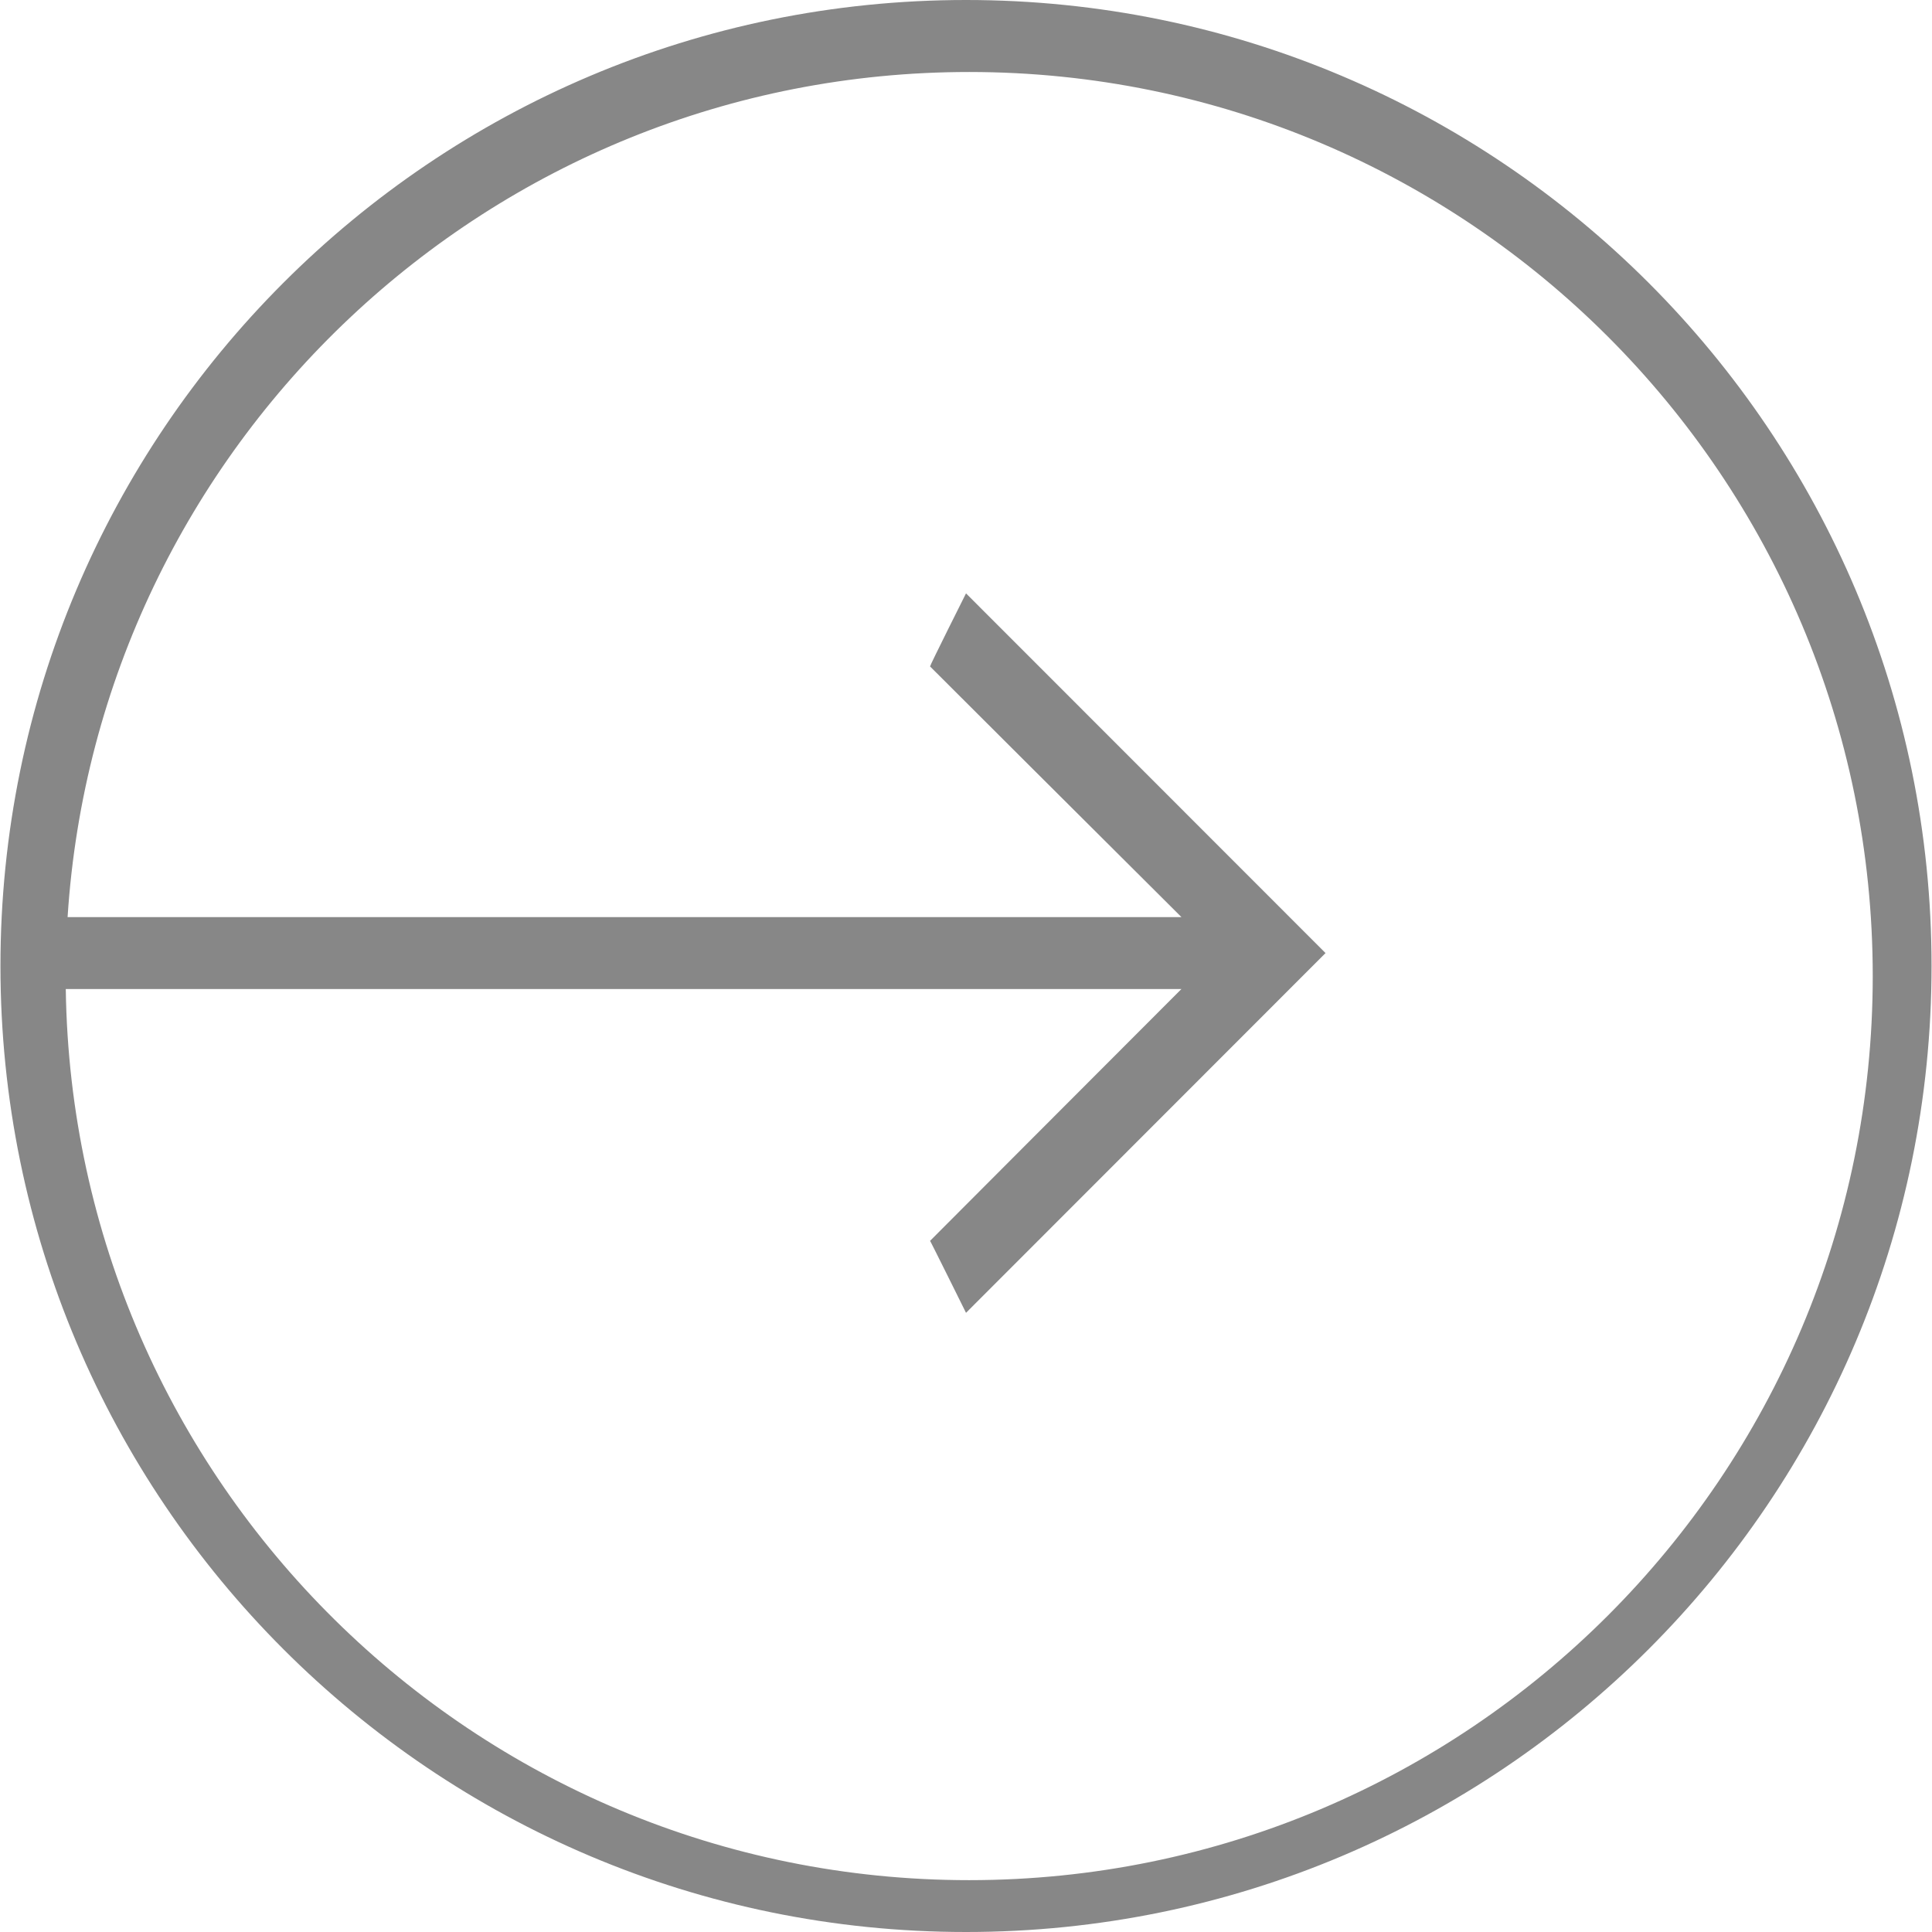
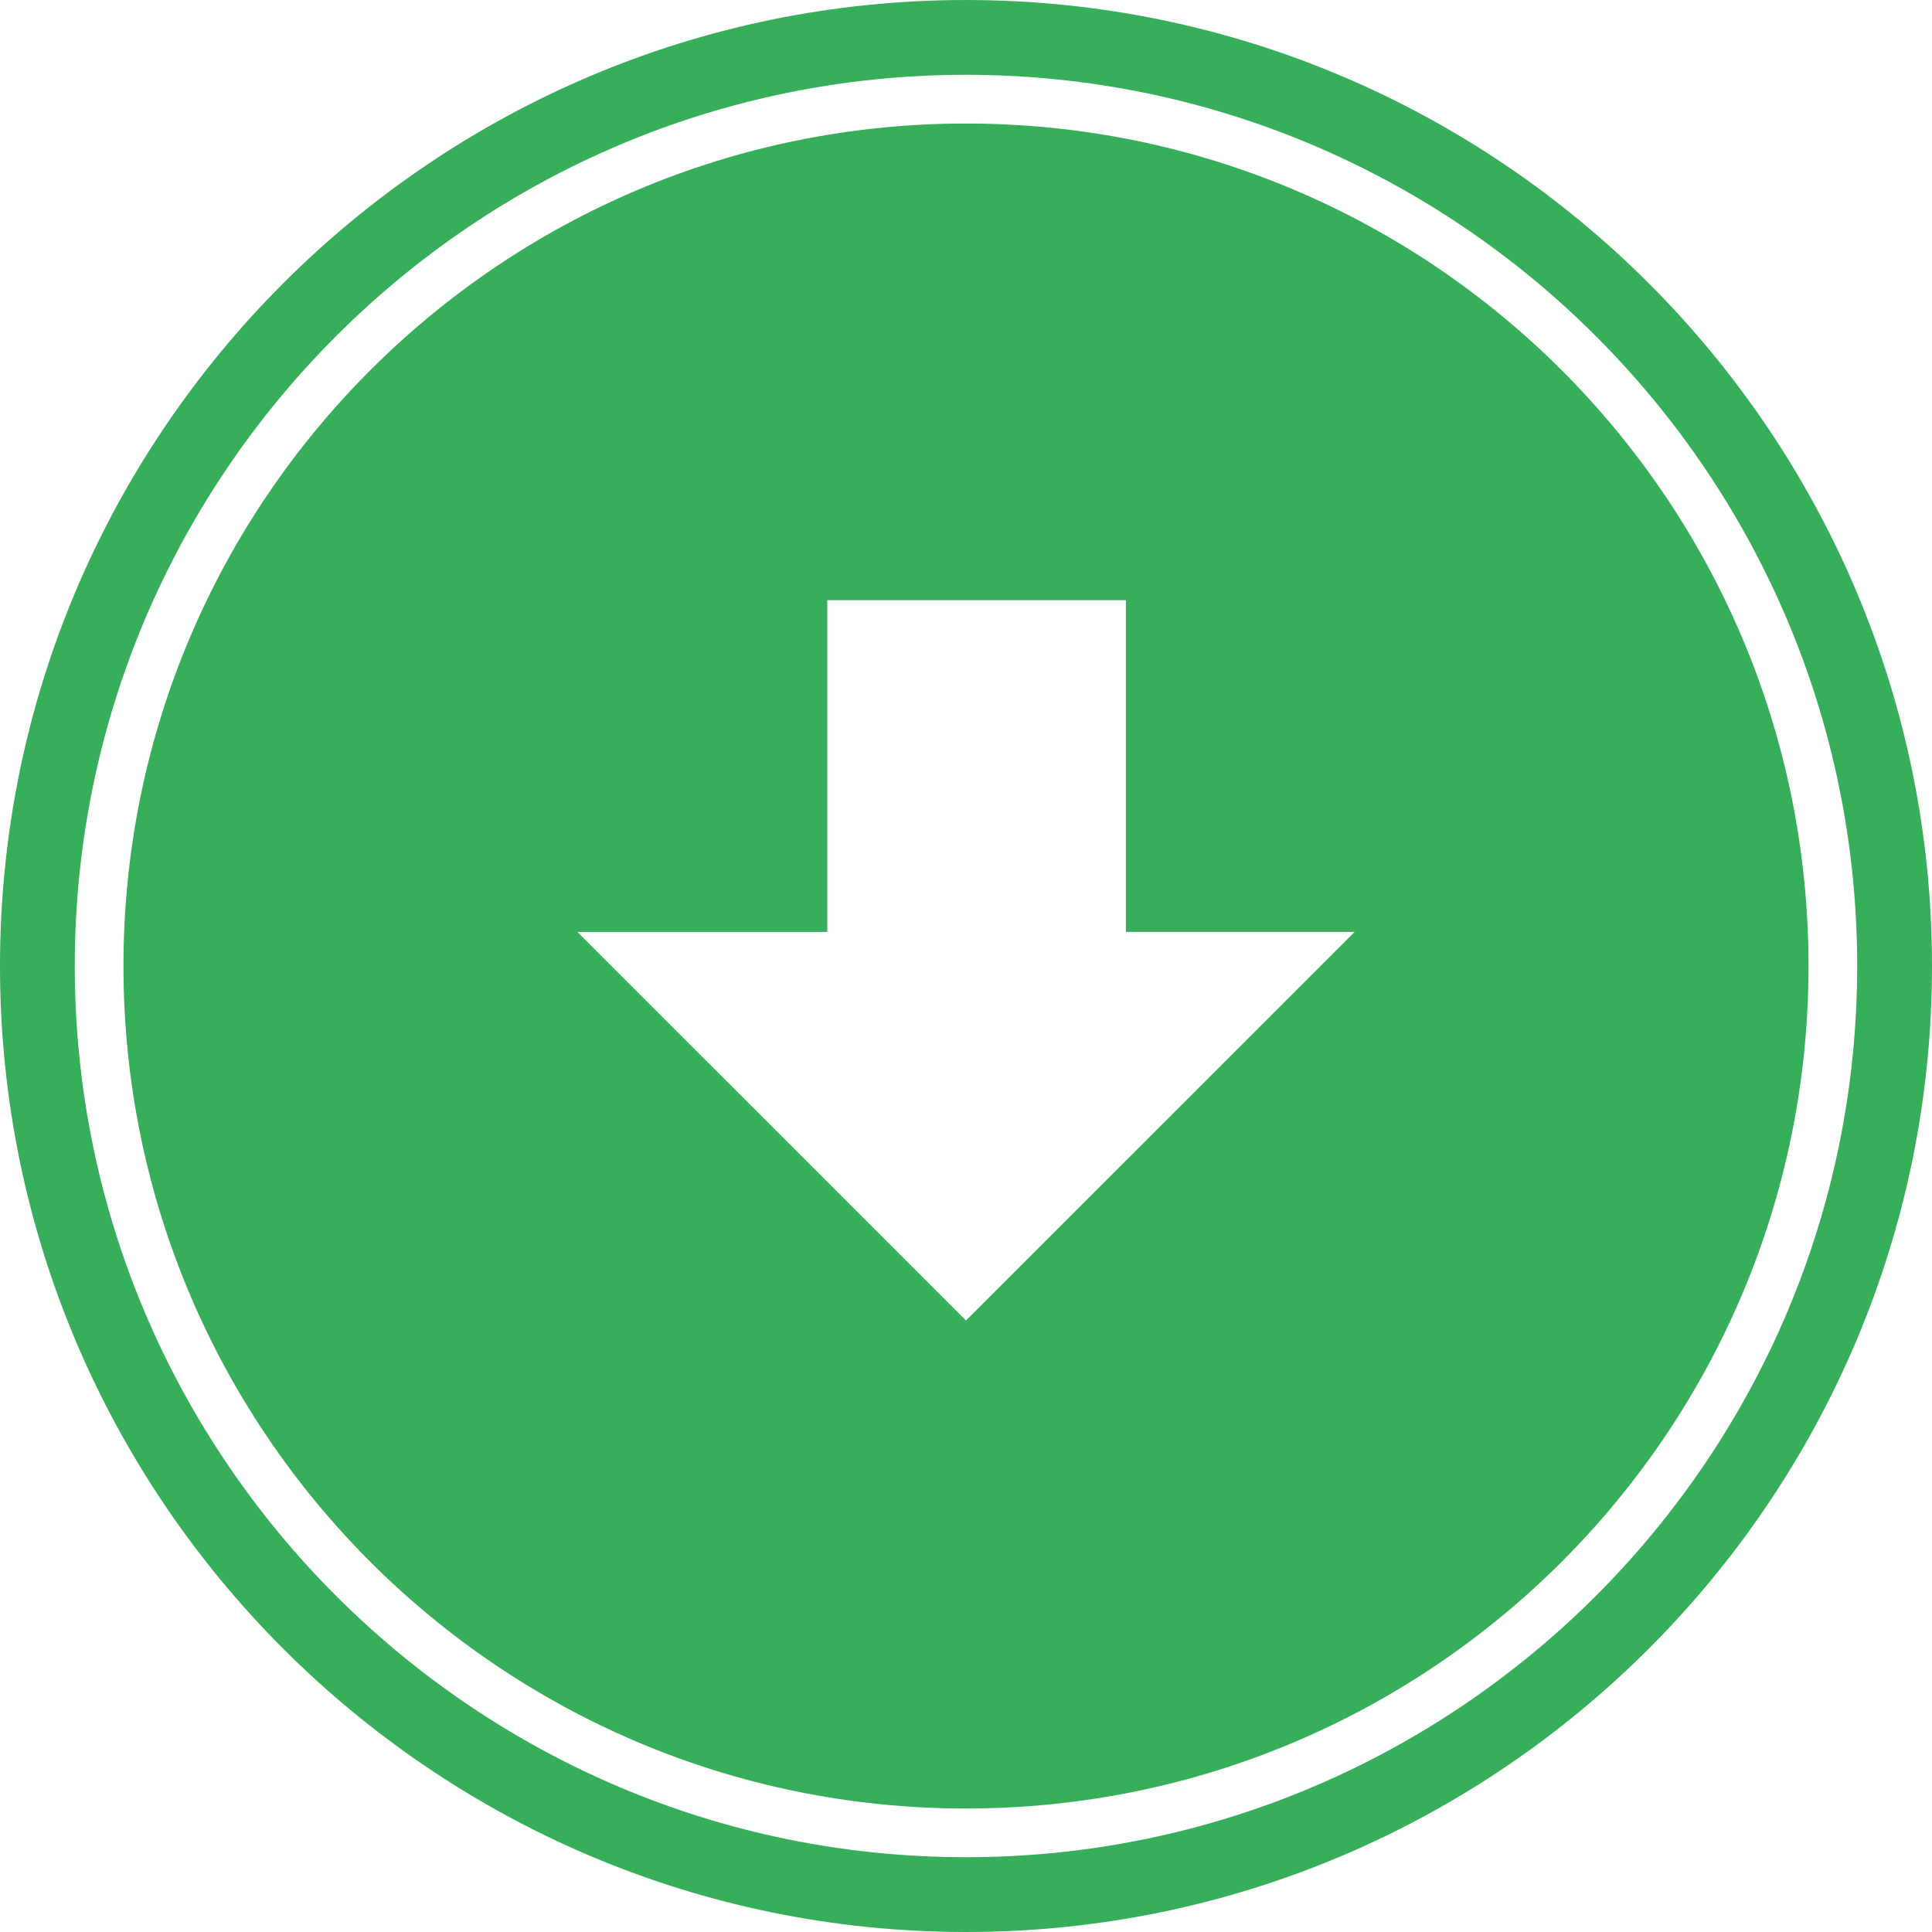
<svg xmlns="http://www.w3.org/2000/svg" version="1.1" id="Layer_1" x="0px" y="0px" width="128px" height="128px" viewBox="0 0 128 128" enable-background="new 0 0 128 128" xml:space="preserve">
  <g>
-     <g>
-       <path fill-rule="evenodd" clip-rule="evenodd" fill="#878787" d="M64.001,0C28.671,0,0.03,28.653,0.03,63.999    C0.03,99.347,28.671,128,64.001,128c35.328,0,63.969-28.653,63.969-64.001C127.97,28.653,99.329,0,64.001,0z M64.206,124.565    c-32.776,0-59.386-26.355-59.848-59.038h73.913c-5.119,5.115-16.653,16.688-16.653,16.684c0-0.05,2.383,4.767,2.383,4.767    L87.82,63.143L64.001,39.312c0,0-2.383,4.75-2.383,4.841c0,0.008,11.538,11.512,16.656,16.607H4.478    C6.492,29.502,32.456,4.77,64.206,4.77c33.063,0,59.868,26.817,59.868,59.898C124.074,97.748,97.27,124.565,64.206,124.565z" />
-     </g>
+     <path fill="#37AE5A" d="M63.998,128C99.288,128,128,99.291,128,64S99.288,0.001,63.998,0.001C28.708,0.001,0,28.71,0,64   C0,99.29,28.708,128,63.998,128z M63.998,4.956c32.558,0,59.045,26.487,59.045,59.045s-26.487,59.044-59.045,59.044   C31.44,123.044,4.954,96.558,4.954,64S31.44,4.956,63.998,4.956z" />
+     <path fill="#37AE5A" d="M63.999,119.818c30.827,0,55.82-24.988,55.82-55.817c0-30.827-24.992-55.817-55.82-55.817   C33.171,8.183,8.18,33.173,8.18,64C8.18,94.829,33.171,119.818,63.999,119.818z M54.811,61.743V39.761h19.784v21.981h15.152   L63.998,87.488L38.252,61.743H54.811z" />
  </g>
</svg>
